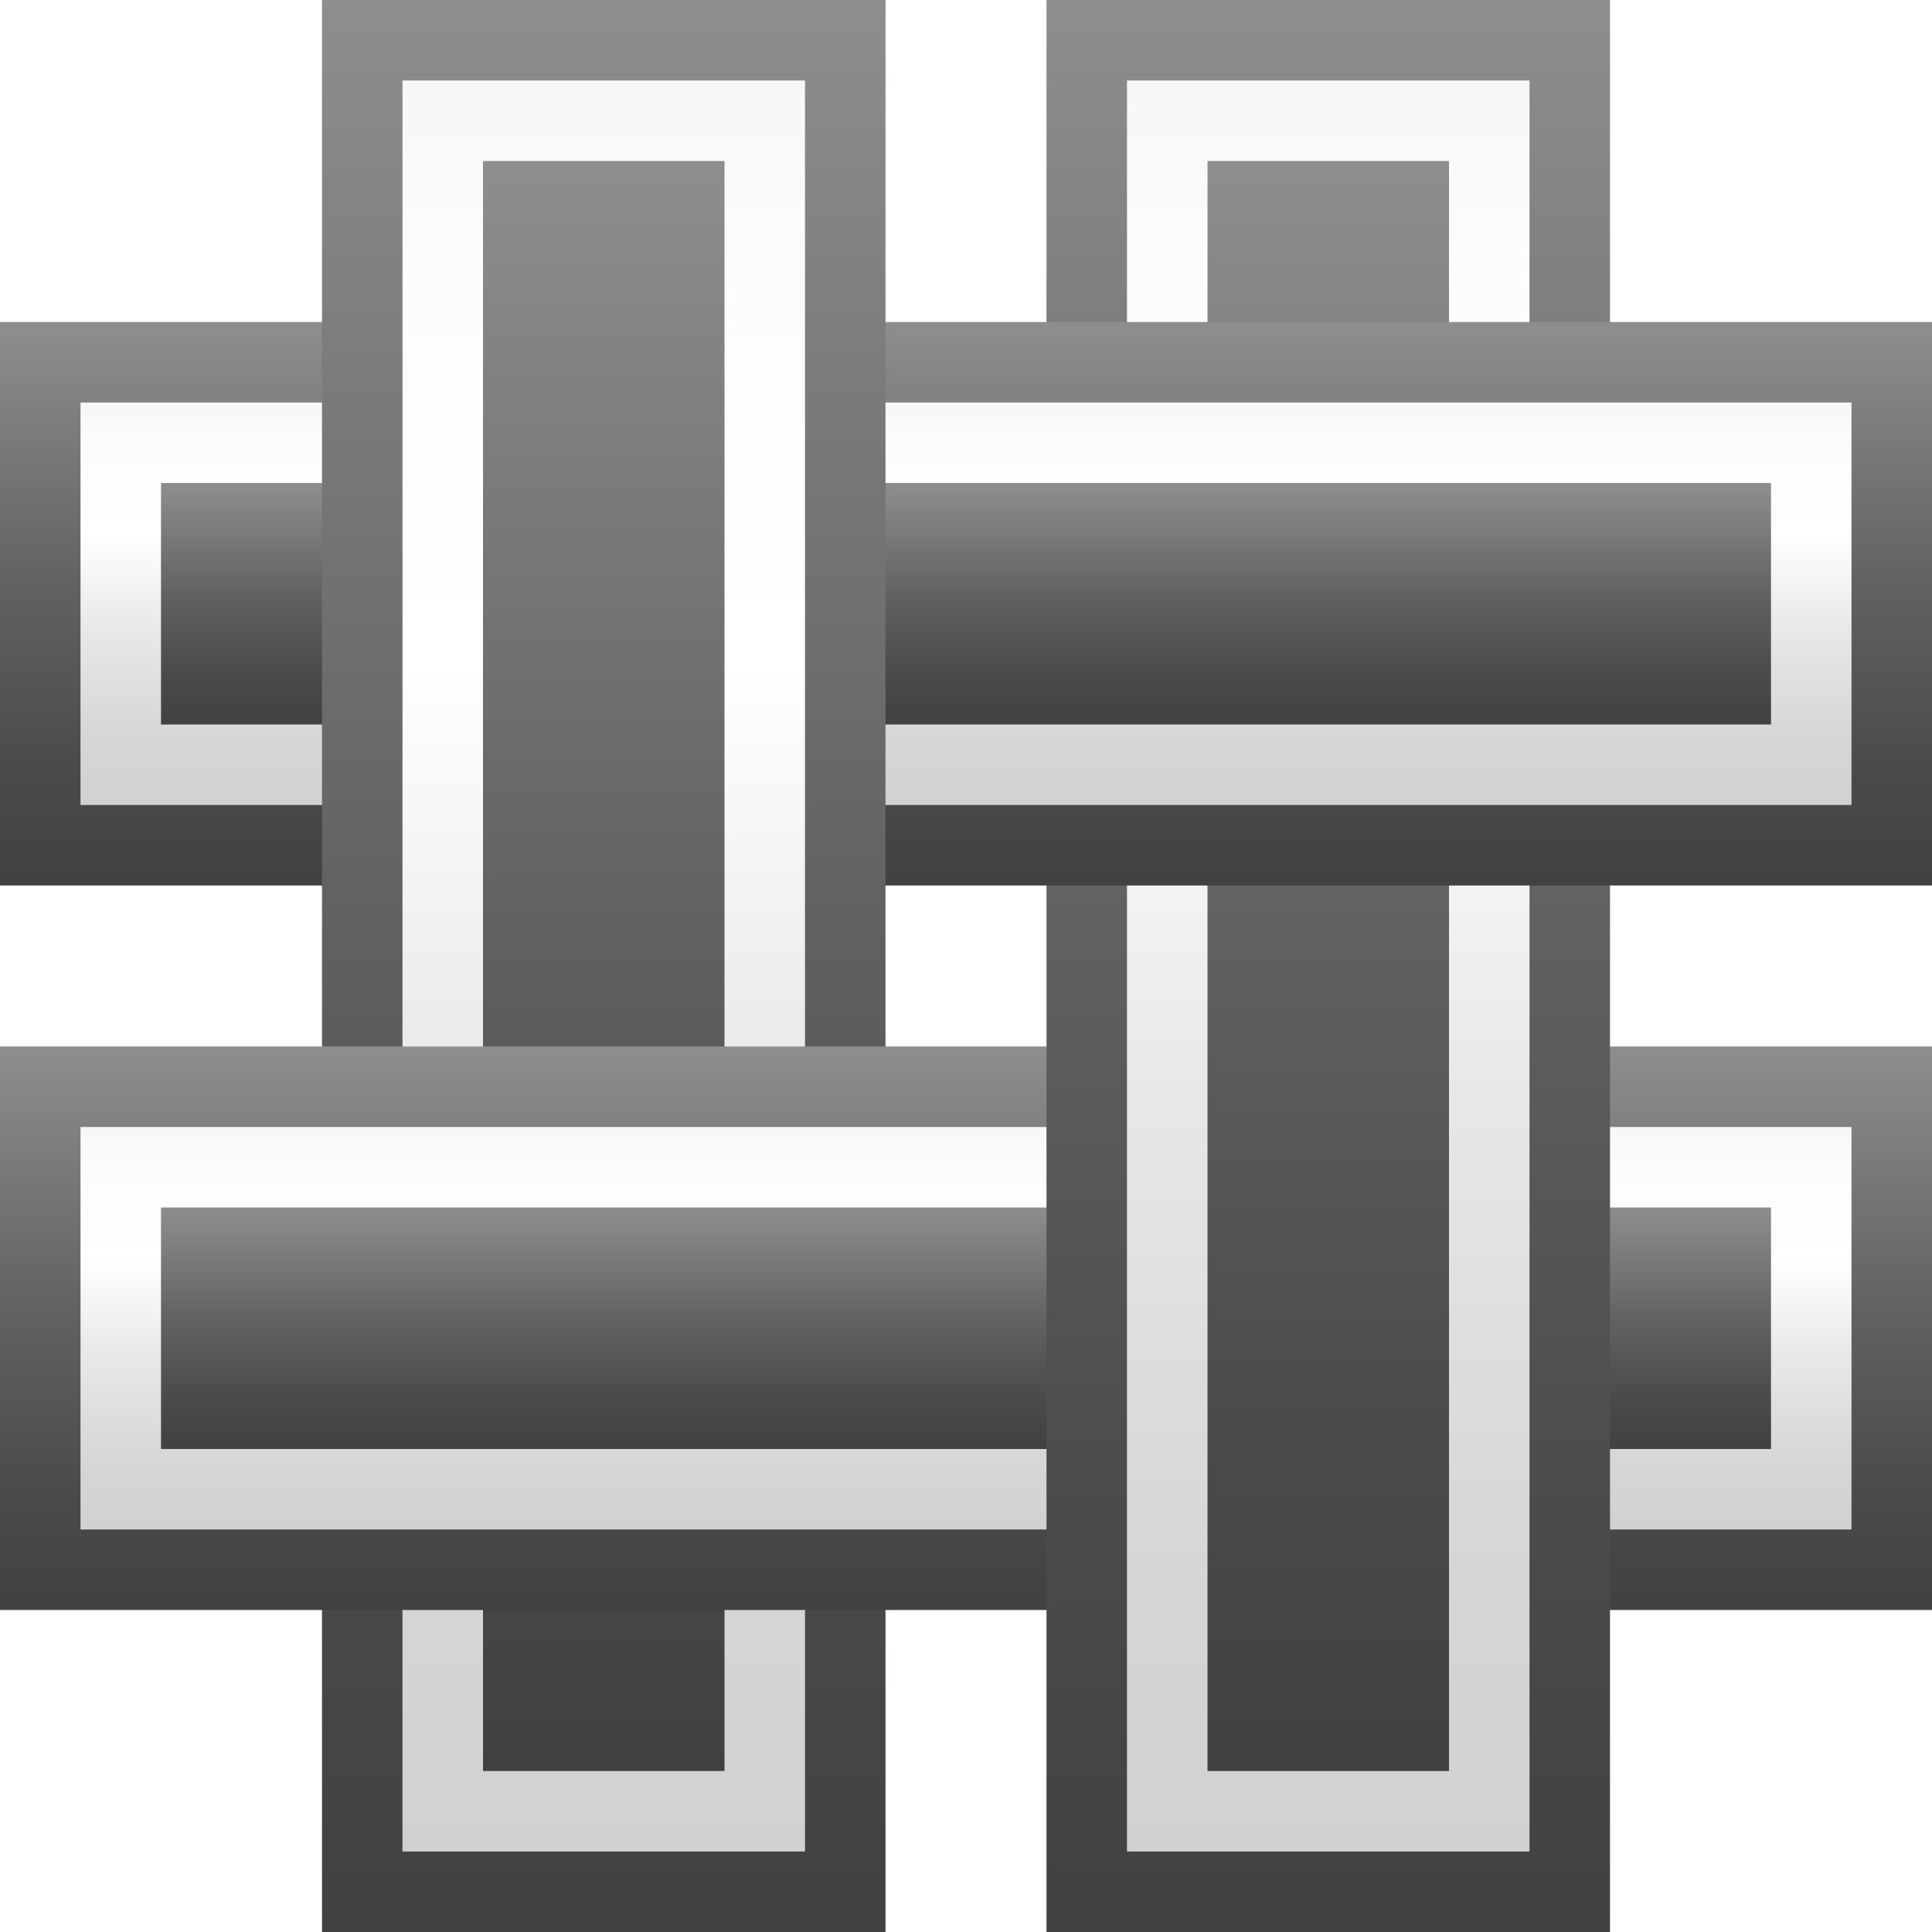
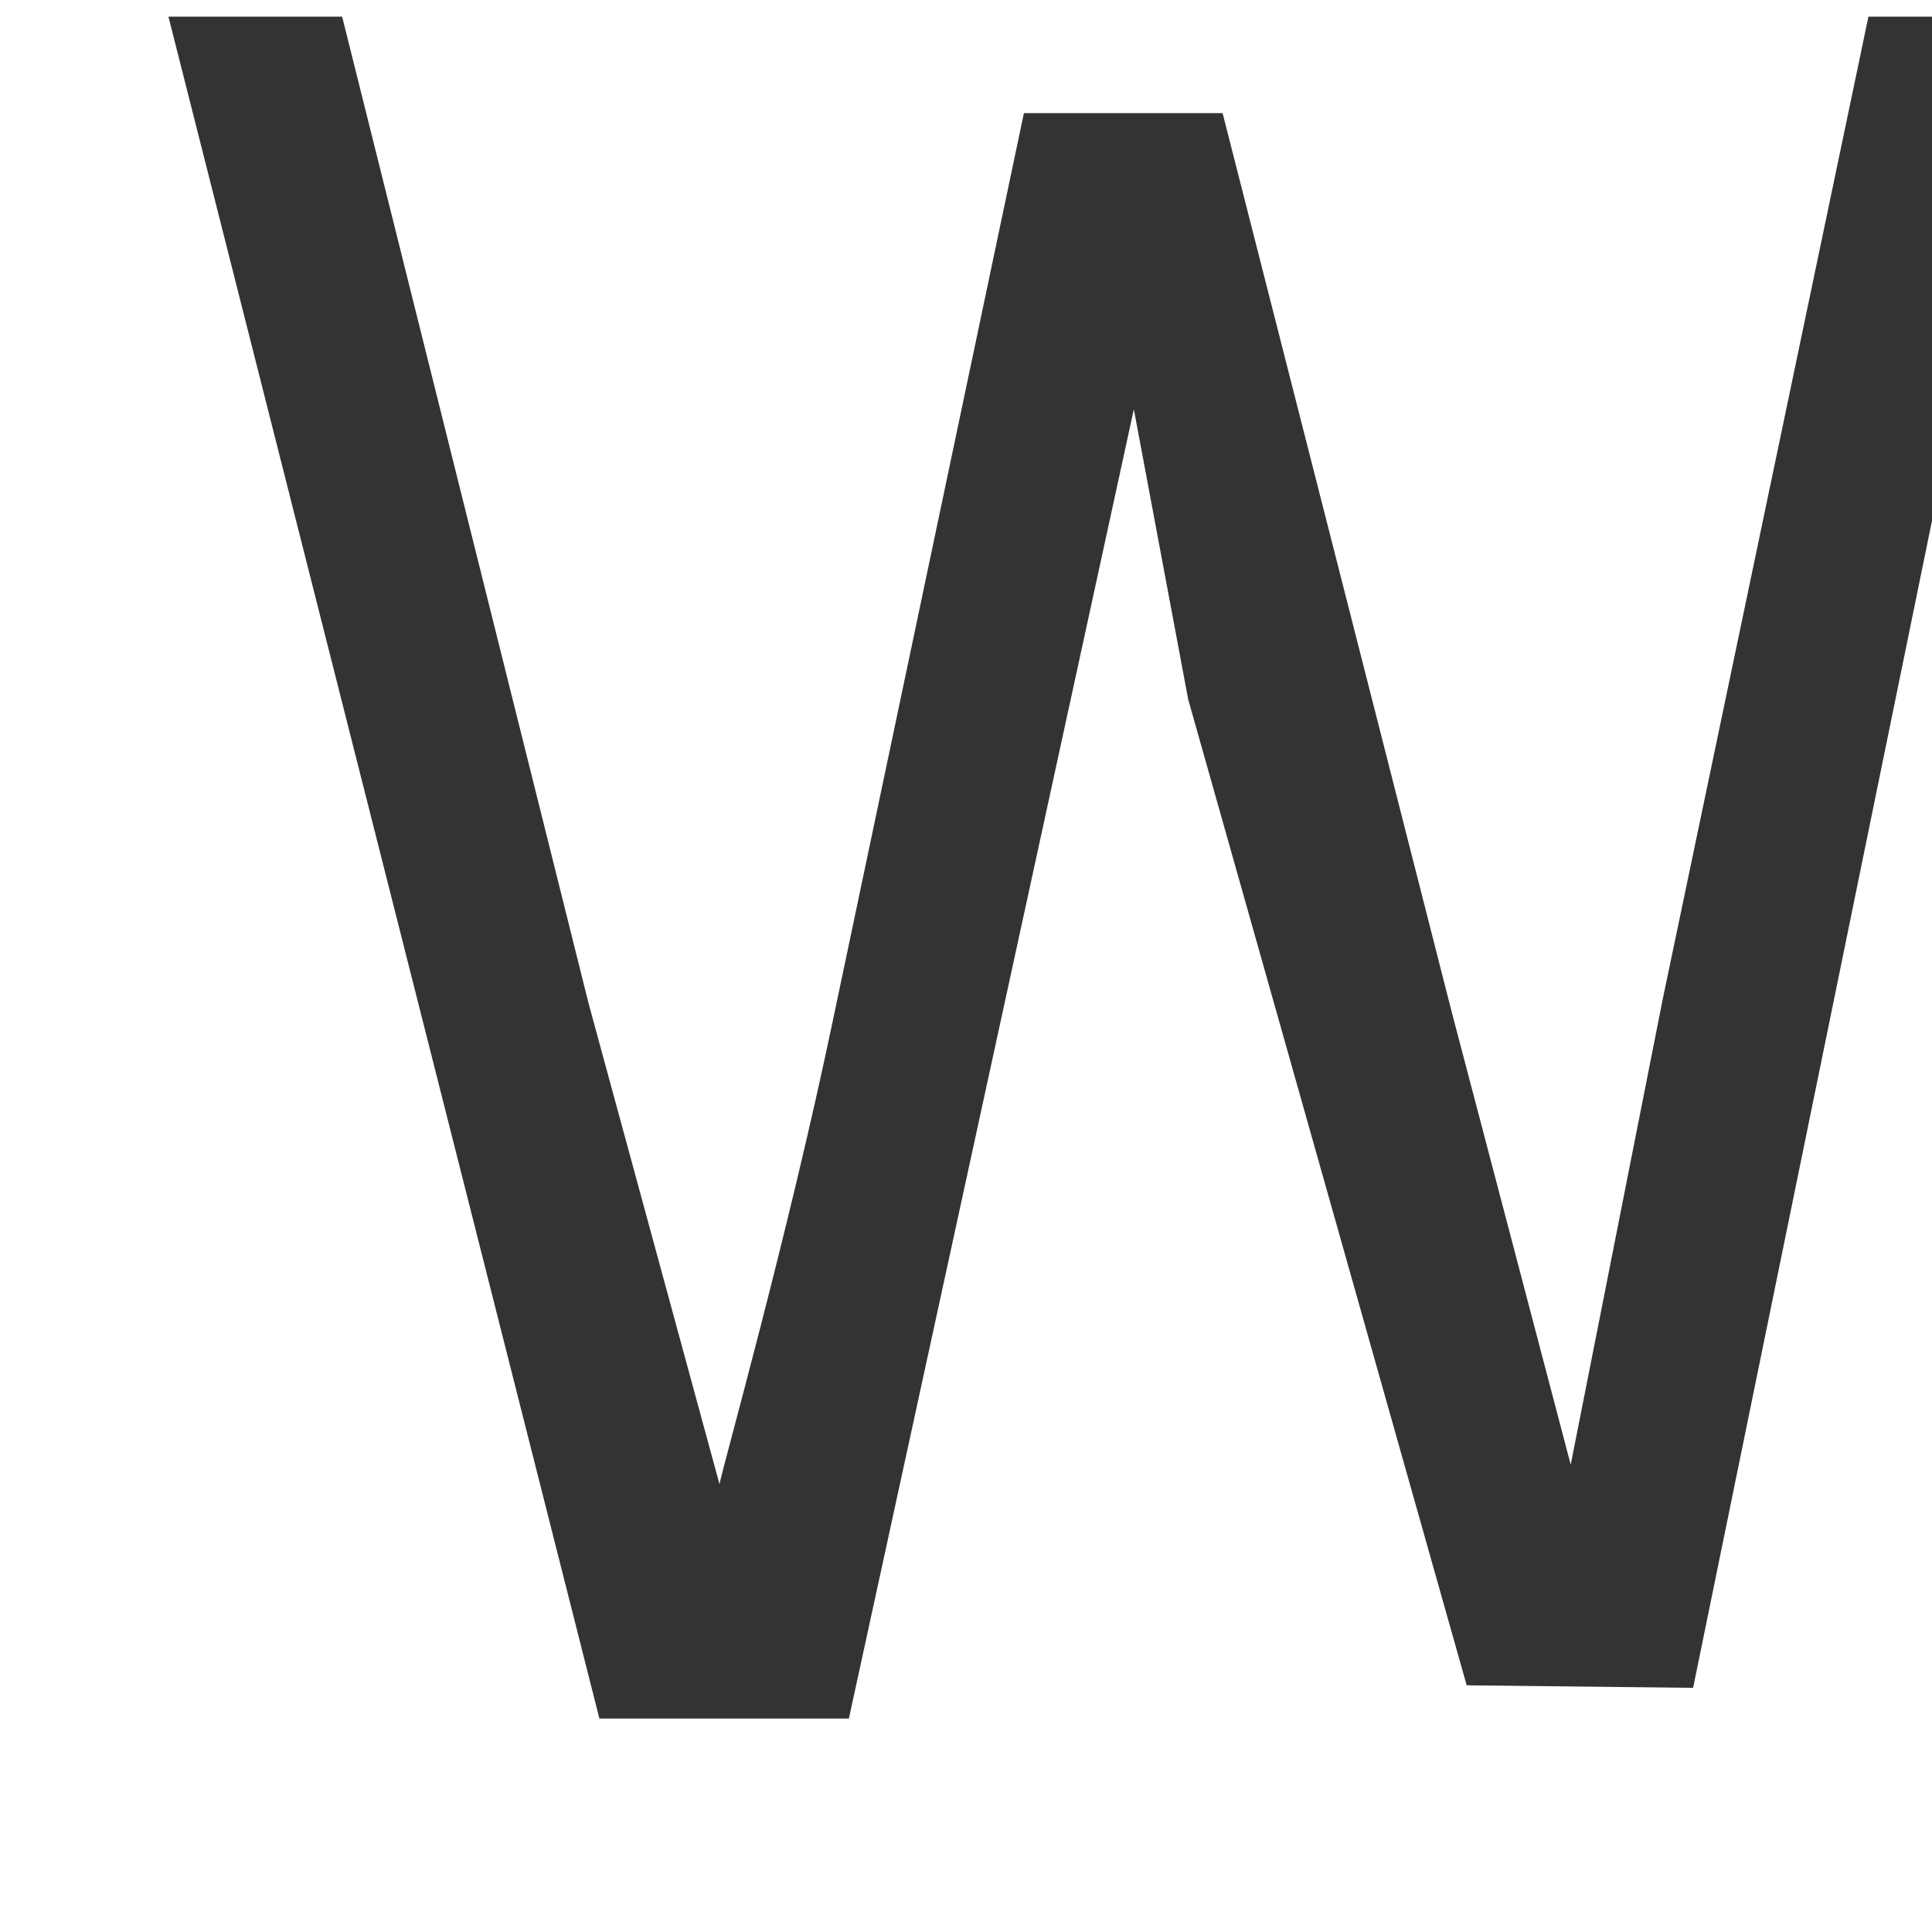
- <svg xmlns="http://www.w3.org/2000/svg" version="1.1" x="0px" y="0px" width="24px" height="24px" viewBox="0 0 24 24" style="overflow:visible;enable-background:new 0 0 24 24;" xml:space="preserve" preserveAspectRatio="xMinYMid meet">
-   <defs>
- </defs>
-   <linearGradient id="SVGID_1_" gradientUnits="userSpaceOnUse" x1="18" y1="13" x2="18" y2="20">
-     <stop offset="0" style="stop-color:#8E8E8E" />
-     <stop offset="4.191053e-02" style="stop-color:#8A8A8A" />
-     <stop offset="0.461" style="stop-color:#626262" />
-     <stop offset="0.795" style="stop-color:#4A4A4A" />
-     <stop offset="1" style="stop-color:#414141" />
-   </linearGradient>
-   <rect x="12" y="13" style="fill:url(#SVGID_1_);" width="12" height="7" />
-   <linearGradient id="SVGID_2_" gradientUnits="userSpaceOnUse" x1="17.5" y1="14" x2="17.5" y2="19">
-     <stop offset="0" style="stop-color:#F7F7F7" />
-     <stop offset="0.104" style="stop-color:#FCFCFC" />
-     <stop offset="0.329" style="stop-color:#FFFFFF" />
-     <stop offset="0.569" style="stop-color:#E8E8E8" />
-     <stop offset="0.815" style="stop-color:#D7D7D7" />
-     <stop offset="1" style="stop-color:#D1D1D1" />
-   </linearGradient>
-   <rect x="12" y="14" style="fill:url(#SVGID_2_);" width="11" height="5" />
-   <linearGradient id="SVGID_3_" gradientUnits="userSpaceOnUse" x1="17" y1="15" x2="17" y2="18">
-     <stop offset="0" style="stop-color:#8E8E8E" />
-     <stop offset="4.191053e-02" style="stop-color:#8A8A8A" />
-     <stop offset="0.461" style="stop-color:#626262" />
-     <stop offset="0.795" style="stop-color:#4A4A4A" />
-     <stop offset="1" style="stop-color:#414141" />
-   </linearGradient>
-   <rect x="12" y="15" style="fill:url(#SVGID_3_);" width="10" height="3" />
-   <linearGradient id="SVGID_4_" gradientUnits="userSpaceOnUse" x1="16.5" y1="0" x2="16.5" y2="24">
-     <stop offset="0" style="stop-color:#8E8E8E" />
-     <stop offset="4.191053e-02" style="stop-color:#8A8A8A" />
-     <stop offset="0.461" style="stop-color:#626262" />
-     <stop offset="0.795" style="stop-color:#4A4A4A" />
-     <stop offset="1" style="stop-color:#414141" />
-   </linearGradient>
-   <rect x="13" style="fill:url(#SVGID_4_);" width="7" height="24" />
-   <linearGradient id="SVGID_5_" gradientUnits="userSpaceOnUse" x1="16.5" y1="1" x2="16.5" y2="23">
-     <stop offset="0" style="stop-color:#F7F7F7" />
-     <stop offset="0.104" style="stop-color:#FCFCFC" />
-     <stop offset="0.329" style="stop-color:#FFFFFF" />
-     <stop offset="0.569" style="stop-color:#E8E8E8" />
-     <stop offset="0.815" style="stop-color:#D7D7D7" />
-     <stop offset="1" style="stop-color:#D1D1D1" />
-   </linearGradient>
-   <rect x="14" y="1" style="fill:url(#SVGID_5_);" width="5" height="22" />
-   <linearGradient id="SVGID_6_" gradientUnits="userSpaceOnUse" x1="16.5" y1="2" x2="16.5" y2="22">
-     <stop offset="0" style="stop-color:#8E8E8E" />
-     <stop offset="4.191053e-02" style="stop-color:#8A8A8A" />
-     <stop offset="0.461" style="stop-color:#626262" />
-     <stop offset="0.795" style="stop-color:#4A4A4A" />
-     <stop offset="1" style="stop-color:#414141" />
-   </linearGradient>
-   <rect x="15" y="2" style="fill:url(#SVGID_6_);" width="3" height="20" />
-   <linearGradient id="SVGID_7_" gradientUnits="userSpaceOnUse" x1="18" y1="4" x2="18" y2="11">
-     <stop offset="0" style="stop-color:#8E8E8E" />
-     <stop offset="4.191053e-02" style="stop-color:#8A8A8A" />
-     <stop offset="0.461" style="stop-color:#626262" />
-     <stop offset="0.795" style="stop-color:#4A4A4A" />
-     <stop offset="1" style="stop-color:#414141" />
-   </linearGradient>
-   <rect x="12" y="4" style="fill:url(#SVGID_7_);" width="12" height="7" />
-   <linearGradient id="SVGID_8_" gradientUnits="userSpaceOnUse" x1="17.5" y1="5" x2="17.5" y2="10">
-     <stop offset="0" style="stop-color:#F7F7F7" />
-     <stop offset="0.104" style="stop-color:#FCFCFC" />
-     <stop offset="0.329" style="stop-color:#FFFFFF" />
-     <stop offset="0.569" style="stop-color:#E8E8E8" />
-     <stop offset="0.815" style="stop-color:#D7D7D7" />
-     <stop offset="1" style="stop-color:#D1D1D1" />
-   </linearGradient>
-   <rect x="12" y="5" style="fill:url(#SVGID_8_);" width="11" height="5" />
-   <linearGradient id="SVGID_9_" gradientUnits="userSpaceOnUse" x1="17" y1="6" x2="17" y2="9">
-     <stop offset="0" style="stop-color:#8E8E8E" />
-     <stop offset="4.191053e-02" style="stop-color:#8A8A8A" />
-     <stop offset="0.461" style="stop-color:#626262" />
-     <stop offset="0.795" style="stop-color:#4A4A4A" />
-     <stop offset="1" style="stop-color:#414141" />
-   </linearGradient>
-   <rect x="12" y="6" style="fill:url(#SVGID_9_);" width="10" height="3" />
-   <linearGradient id="SVGID_10_" gradientUnits="userSpaceOnUse" x1="6" y1="4" x2="6" y2="11">
-     <stop offset="0" style="stop-color:#8E8E8E" />
-     <stop offset="4.191053e-02" style="stop-color:#8A8A8A" />
-     <stop offset="0.461" style="stop-color:#626262" />
-     <stop offset="0.795" style="stop-color:#4A4A4A" />
-     <stop offset="1" style="stop-color:#414141" />
-   </linearGradient>
-   <rect y="4" style="fill:url(#SVGID_10_);" width="12" height="7" />
-   <linearGradient id="SVGID_11_" gradientUnits="userSpaceOnUse" x1="6.5" y1="5" x2="6.5" y2="10">
-     <stop offset="0" style="stop-color:#F7F7F7" />
-     <stop offset="0.104" style="stop-color:#FCFCFC" />
-     <stop offset="0.329" style="stop-color:#FFFFFF" />
-     <stop offset="0.569" style="stop-color:#E8E8E8" />
-     <stop offset="0.815" style="stop-color:#D7D7D7" />
-     <stop offset="1" style="stop-color:#D1D1D1" />
-   </linearGradient>
-   <rect x="1" y="5" style="fill:url(#SVGID_11_);" width="11" height="5" />
-   <linearGradient id="SVGID_12_" gradientUnits="userSpaceOnUse" x1="7" y1="6" x2="7" y2="9">
-     <stop offset="0" style="stop-color:#8E8E8E" />
-     <stop offset="4.191053e-02" style="stop-color:#8A8A8A" />
-     <stop offset="0.461" style="stop-color:#626262" />
-     <stop offset="0.795" style="stop-color:#4A4A4A" />
-     <stop offset="1" style="stop-color:#414141" />
-   </linearGradient>
-   <rect x="2" y="6" style="fill:url(#SVGID_12_);" width="10" height="3" />
-   <linearGradient id="SVGID_13_" gradientUnits="userSpaceOnUse" x1="7.5" y1="0" x2="7.5" y2="24">
-     <stop offset="0" style="stop-color:#8E8E8E" />
-     <stop offset="4.191053e-02" style="stop-color:#8A8A8A" />
-     <stop offset="0.461" style="stop-color:#626262" />
-     <stop offset="0.795" style="stop-color:#4A4A4A" />
-     <stop offset="1" style="stop-color:#414141" />
-   </linearGradient>
-   <rect x="4" style="fill:url(#SVGID_13_);" width="7" height="24" />
-   <linearGradient id="SVGID_14_" gradientUnits="userSpaceOnUse" x1="7.5" y1="1" x2="7.5" y2="23">
-     <stop offset="0" style="stop-color:#F7F7F7" />
-     <stop offset="0.104" style="stop-color:#FCFCFC" />
-     <stop offset="0.329" style="stop-color:#FFFFFF" />
-     <stop offset="0.569" style="stop-color:#E8E8E8" />
-     <stop offset="0.815" style="stop-color:#D7D7D7" />
-     <stop offset="1" style="stop-color:#D1D1D1" />
-   </linearGradient>
-   <rect x="5" y="1" style="fill:url(#SVGID_14_);" width="5" height="22" />
-   <linearGradient id="SVGID_15_" gradientUnits="userSpaceOnUse" x1="7.5" y1="2" x2="7.5" y2="22">
-     <stop offset="0" style="stop-color:#8E8E8E" />
-     <stop offset="4.191053e-02" style="stop-color:#8A8A8A" />
-     <stop offset="0.461" style="stop-color:#626262" />
-     <stop offset="0.795" style="stop-color:#4A4A4A" />
-     <stop offset="1" style="stop-color:#414141" />
-   </linearGradient>
-   <rect x="6" y="2" style="fill:url(#SVGID_15_);" width="3" height="20" />
-   <linearGradient id="SVGID_16_" gradientUnits="userSpaceOnUse" x1="6" y1="13" x2="6" y2="20">
-     <stop offset="0" style="stop-color:#8E8E8E" />
-     <stop offset="4.191053e-02" style="stop-color:#8A8A8A" />
-     <stop offset="0.461" style="stop-color:#626262" />
-     <stop offset="0.795" style="stop-color:#4A4A4A" />
-     <stop offset="1" style="stop-color:#414141" />
-   </linearGradient>
-   <rect y="13" style="fill:url(#SVGID_16_);" width="12" height="7" />
-   <linearGradient id="SVGID_17_" gradientUnits="userSpaceOnUse" x1="6.5" y1="14" x2="6.5" y2="19">
-     <stop offset="0" style="stop-color:#F7F7F7" />
-     <stop offset="0.104" style="stop-color:#FCFCFC" />
-     <stop offset="0.329" style="stop-color:#FFFFFF" />
-     <stop offset="0.569" style="stop-color:#E8E8E8" />
-     <stop offset="0.815" style="stop-color:#D7D7D7" />
-     <stop offset="1" style="stop-color:#D1D1D1" />
-   </linearGradient>
-   <rect x="1" y="14" style="fill:url(#SVGID_17_);" width="11" height="5" />
-   <linearGradient id="SVGID_18_" gradientUnits="userSpaceOnUse" x1="7" y1="15" x2="7" y2="18">
-     <stop offset="0" style="stop-color:#8E8E8E" />
-     <stop offset="4.191053e-02" style="stop-color:#8A8A8A" />
-     <stop offset="0.461" style="stop-color:#626262" />
-     <stop offset="0.795" style="stop-color:#4A4A4A" />
-     <stop offset="1" style="stop-color:#414141" />
-   </linearGradient>
-   <rect x="2" y="15" style="fill:url(#SVGID_18_);" width="10" height="3" />
+ <svg xmlns="http://www.w3.org/2000/svg" version="1.1" id="svg4452" x="0px" y="0px" width="32px" height="32px" viewBox="0 0 32 32" enable-background="new 0 0 32 32" xml:space="preserve">
+   <g enable-background="new    ">
+     <path fill="#333333" d="M9.928,28.465L2.79,0.276h2.877L9.75,16.624l2.167,7.958c0.058-0.301,1.127-4.09,1.875-7.666l3.167-15.042   h3.291l3.792,14.876l1.974,7.51l1.526-7.721l3.405-16.263h2.762l-5.666,27.68l-3.75-0.042L19.68,11.583l-0.9-4.804l-4.72,21.686   H9.928z" />
+   </g>
</svg>
